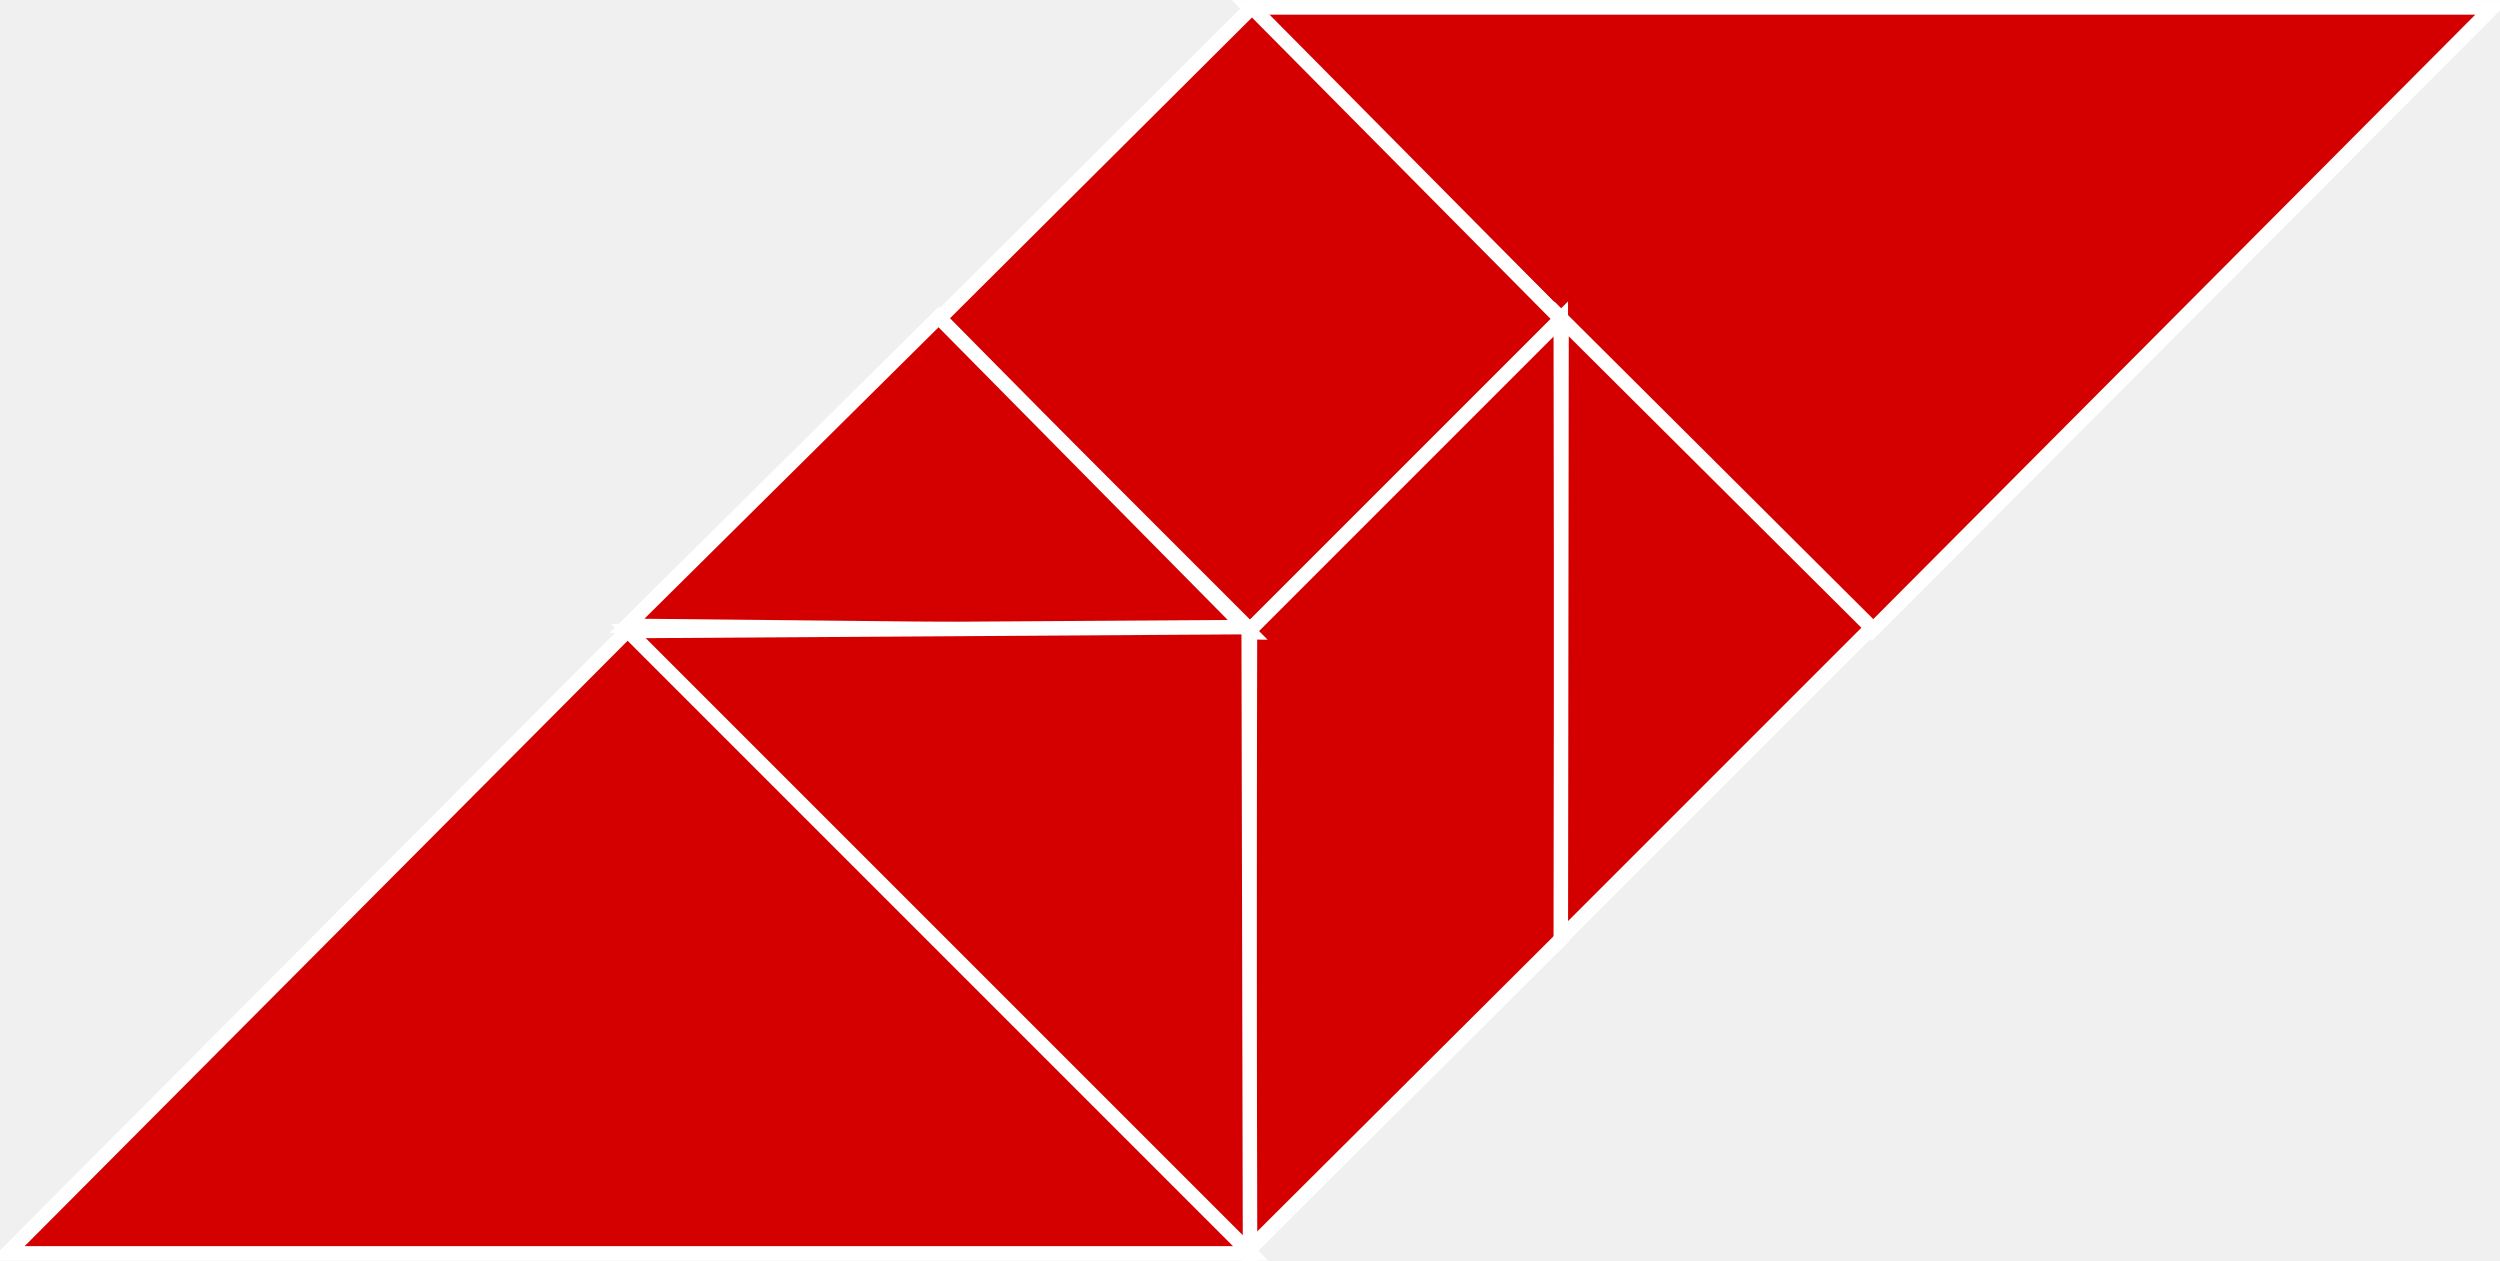
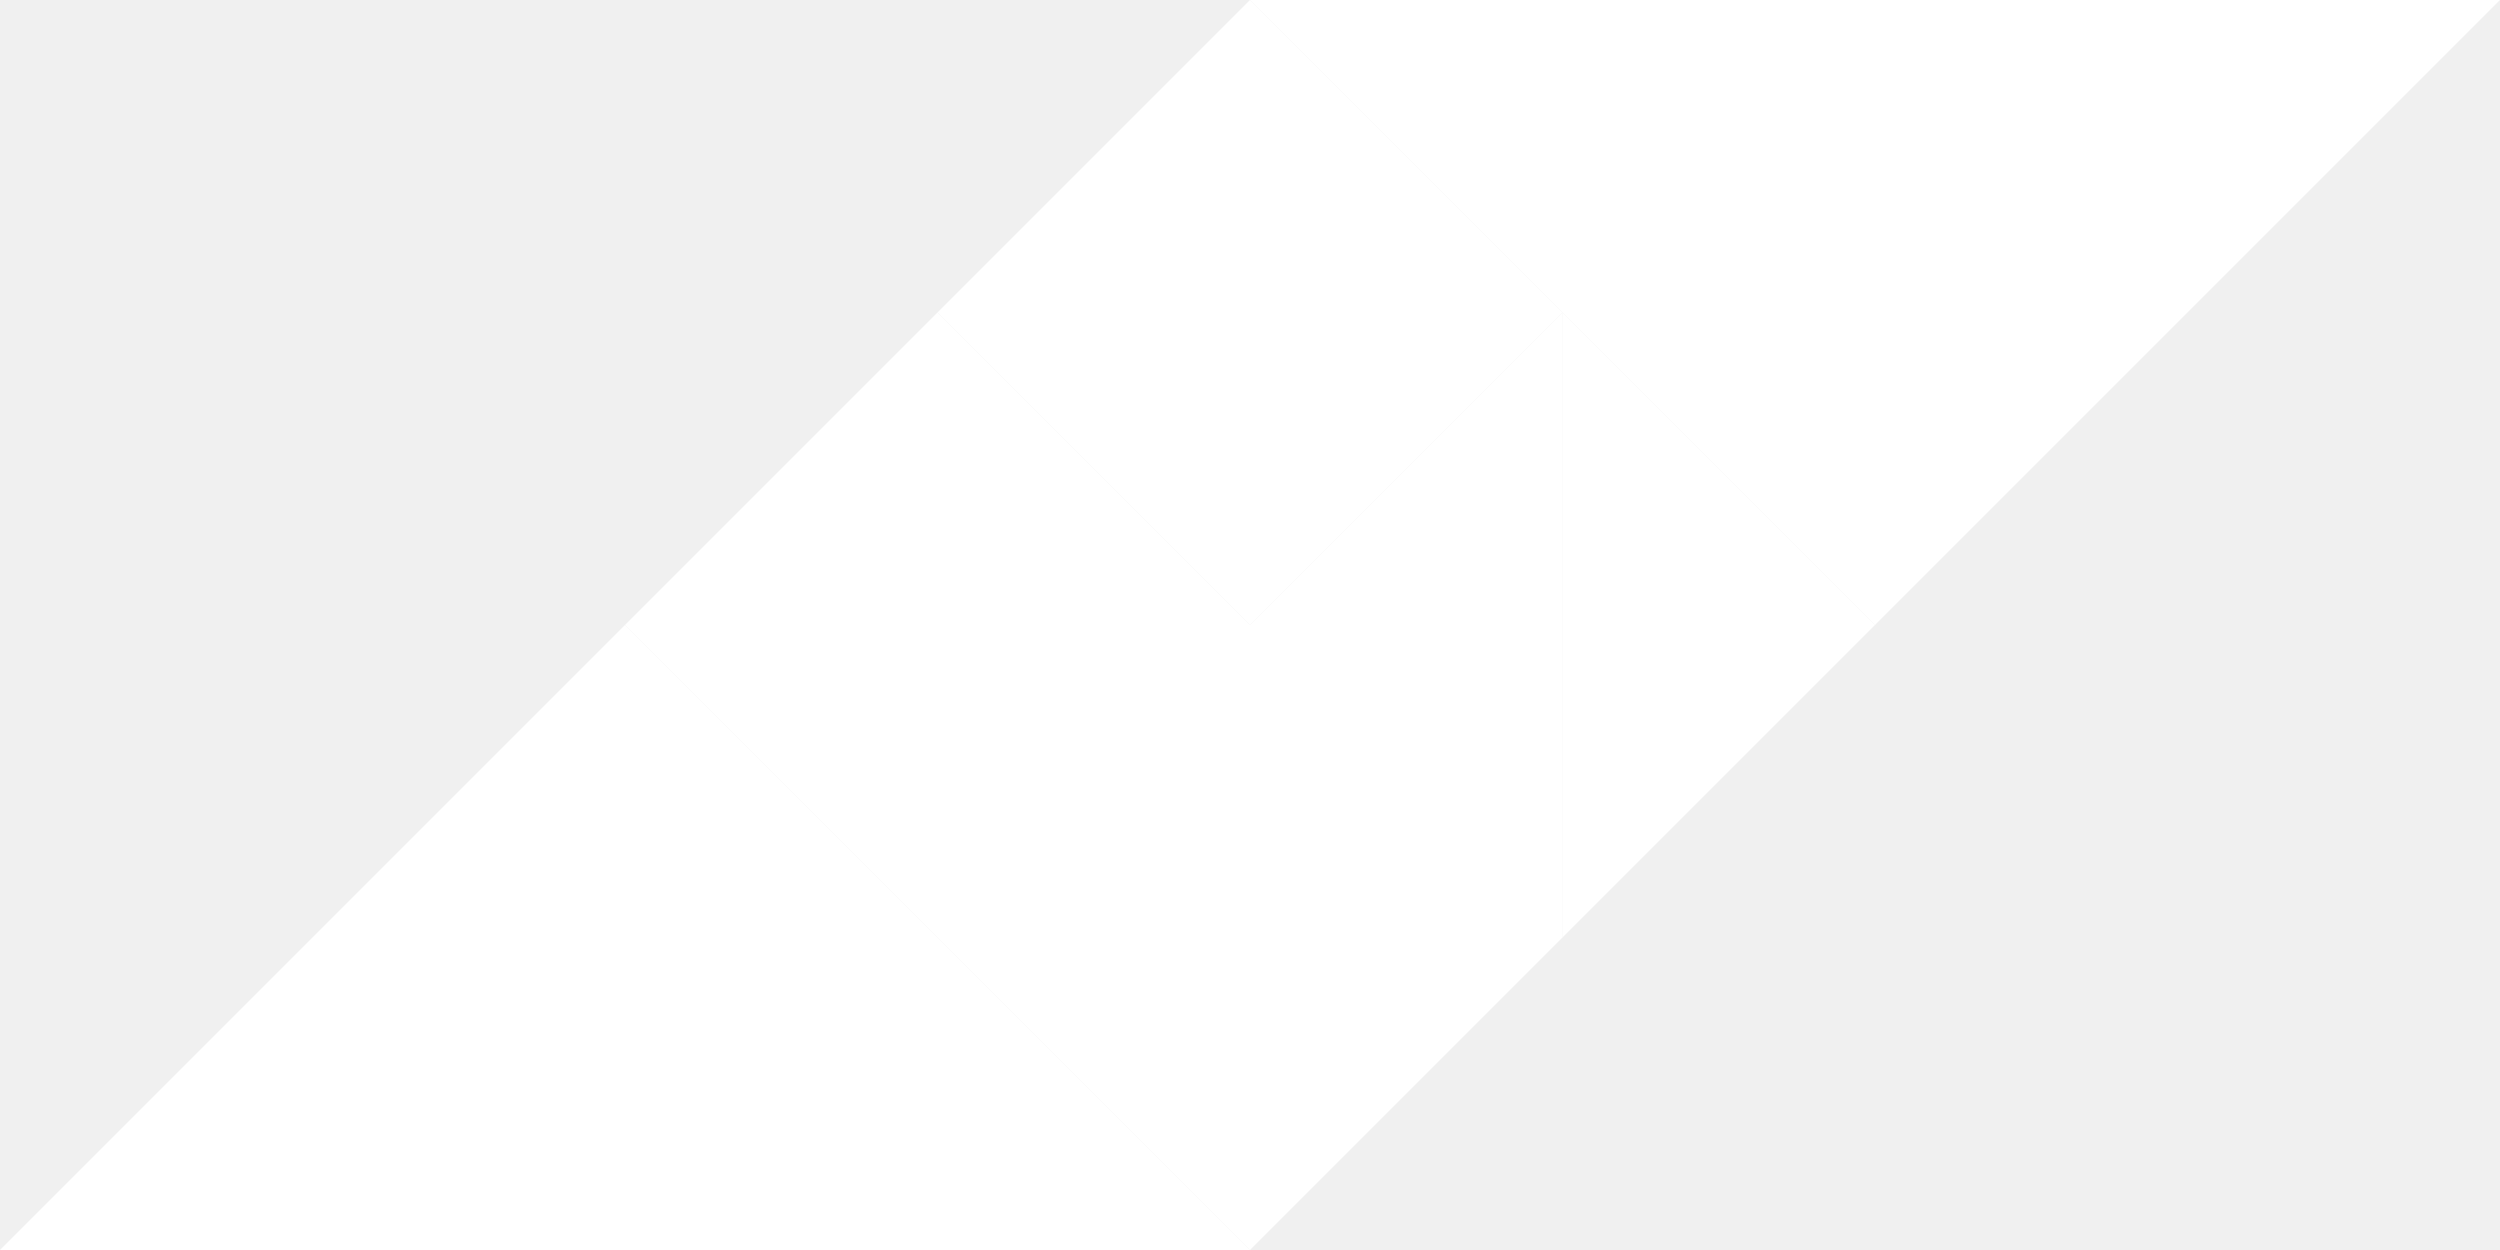
- <svg xmlns="http://www.w3.org/2000/svg" version="1.1" width="689.736" height="347.795" id="svg2">
-   <defs id="defs4">
-     </defs>
-   <path style="fill:#d40000;stroke:#ffffff;stroke-width:4;stroke-linecap:butt;stroke-linejoin:miter;stroke-miterlimit:4;stroke-opacity:1;stroke-dasharray:none" d="M 344.674,2.04 516.552,173.918 687.736,2.04 l -343.061,0 z" id="path3626" />
-   <path style="fill:#d40000;stroke:#ffffff;stroke-width:4;stroke-linecap:butt;stroke-linejoin:miter;stroke-miterlimit:4;stroke-opacity:1;stroke-dasharray:none" d="m 2,345.795 343.061,0 L 173.184,173.918 2,345.795 z" id="path3628" />
-   <g id="g4402" transform="matrix(0.7071068,0.7071068,-0.7071068,0.7071068,93.56346,-330.7149)">
-     <path id="path3632" d="m 655.184,300.255 -120.792,-121.242 0,-121.282 121.037,120.743 -0.245,121.781 z" style="fill:#d40000;stroke:#ffffff;stroke-width:4;stroke-linecap:butt;stroke-linejoin:miter;stroke-miterlimit:4;stroke-opacity:1;stroke-dasharray:none" />
-     <path id="path3634" d="m 655.282,57.339 0,121.282 -120.743,-121.037 120.743,-0.245 z" style="fill:#d40000;stroke:#ffffff;stroke-width:4;stroke-linecap:butt;stroke-linejoin:miter;stroke-miterlimit:4;stroke-opacity:1;stroke-dasharray:none" />
-     <path id="path3638" d="m 534.391,179.014 0,-121.282 -121.037,-0.555 -0.245,121.838 121.282,0 z" style="fill:#d40000;stroke:#ffffff;stroke-width:4;stroke-linecap:butt;stroke-linejoin:miter;stroke-miterlimit:4;stroke-opacity:1;stroke-dasharray:none" />
-     <path id="path3636" d="M 412.647,178.748 412.092,299.786 534.918,179.483 412.647,178.748 z" style="fill:#d40000;stroke:#ffffff;stroke-width:4;stroke-linecap:butt;stroke-linejoin:miter;stroke-miterlimit:4;stroke-opacity:1;stroke-dasharray:none" />
-     <path id="path3640" d="M 413.382,300.529 533.628,178.74 655.947,300.529 413.382,300.529 z" style="fill:#d40000;stroke:#ffffff;stroke-width:4;stroke-linecap:butt;stroke-linejoin:miter;stroke-miterlimit:4;stroke-opacity:1;stroke-dasharray:none" />
+ <svg xmlns="http://www.w3.org/2000/svg" width="8" height="4" viewBox="0 0 8 4" version="1.1" id="svg1">
+   <defs id="defs1" />
+   <g id="layer1">
+     <path style="fill:#ffffff;stroke-width:0.265" d="M 2,2 4,4 l 3e-7,-2 z" id="path12" />
+     <path style="fill:#ffffff;stroke-width:0.265" d="M 3,1 4,2.3e-7 5,1 4,2 Z" id="path13" />
+     <path style="fill:#ffffff;stroke-width:0.265" d="M 4,2 3,1 2,2 Z" id="path14" />
+     <path style="fill:#ffffff;stroke-width:0.265" d="M 5,1 V 3 L 6,2 Z" id="path15" />
+     <path style="fill:#ffffff;stroke-width:0.265" d="M 5,1 4,2 4,4 5,3 Z" id="path16" />
+     <path style="fill:#ffffff;stroke-width:0.265" d="M 8.15e-7,4 2,2 4,4 Z" id="path17" />
+     <path style="fill:#ffffff;stroke-width:0.265" d="M 4,4.5e-7 8,-5e-8 6,2 Z" id="path18" />
  </g>
</svg>
